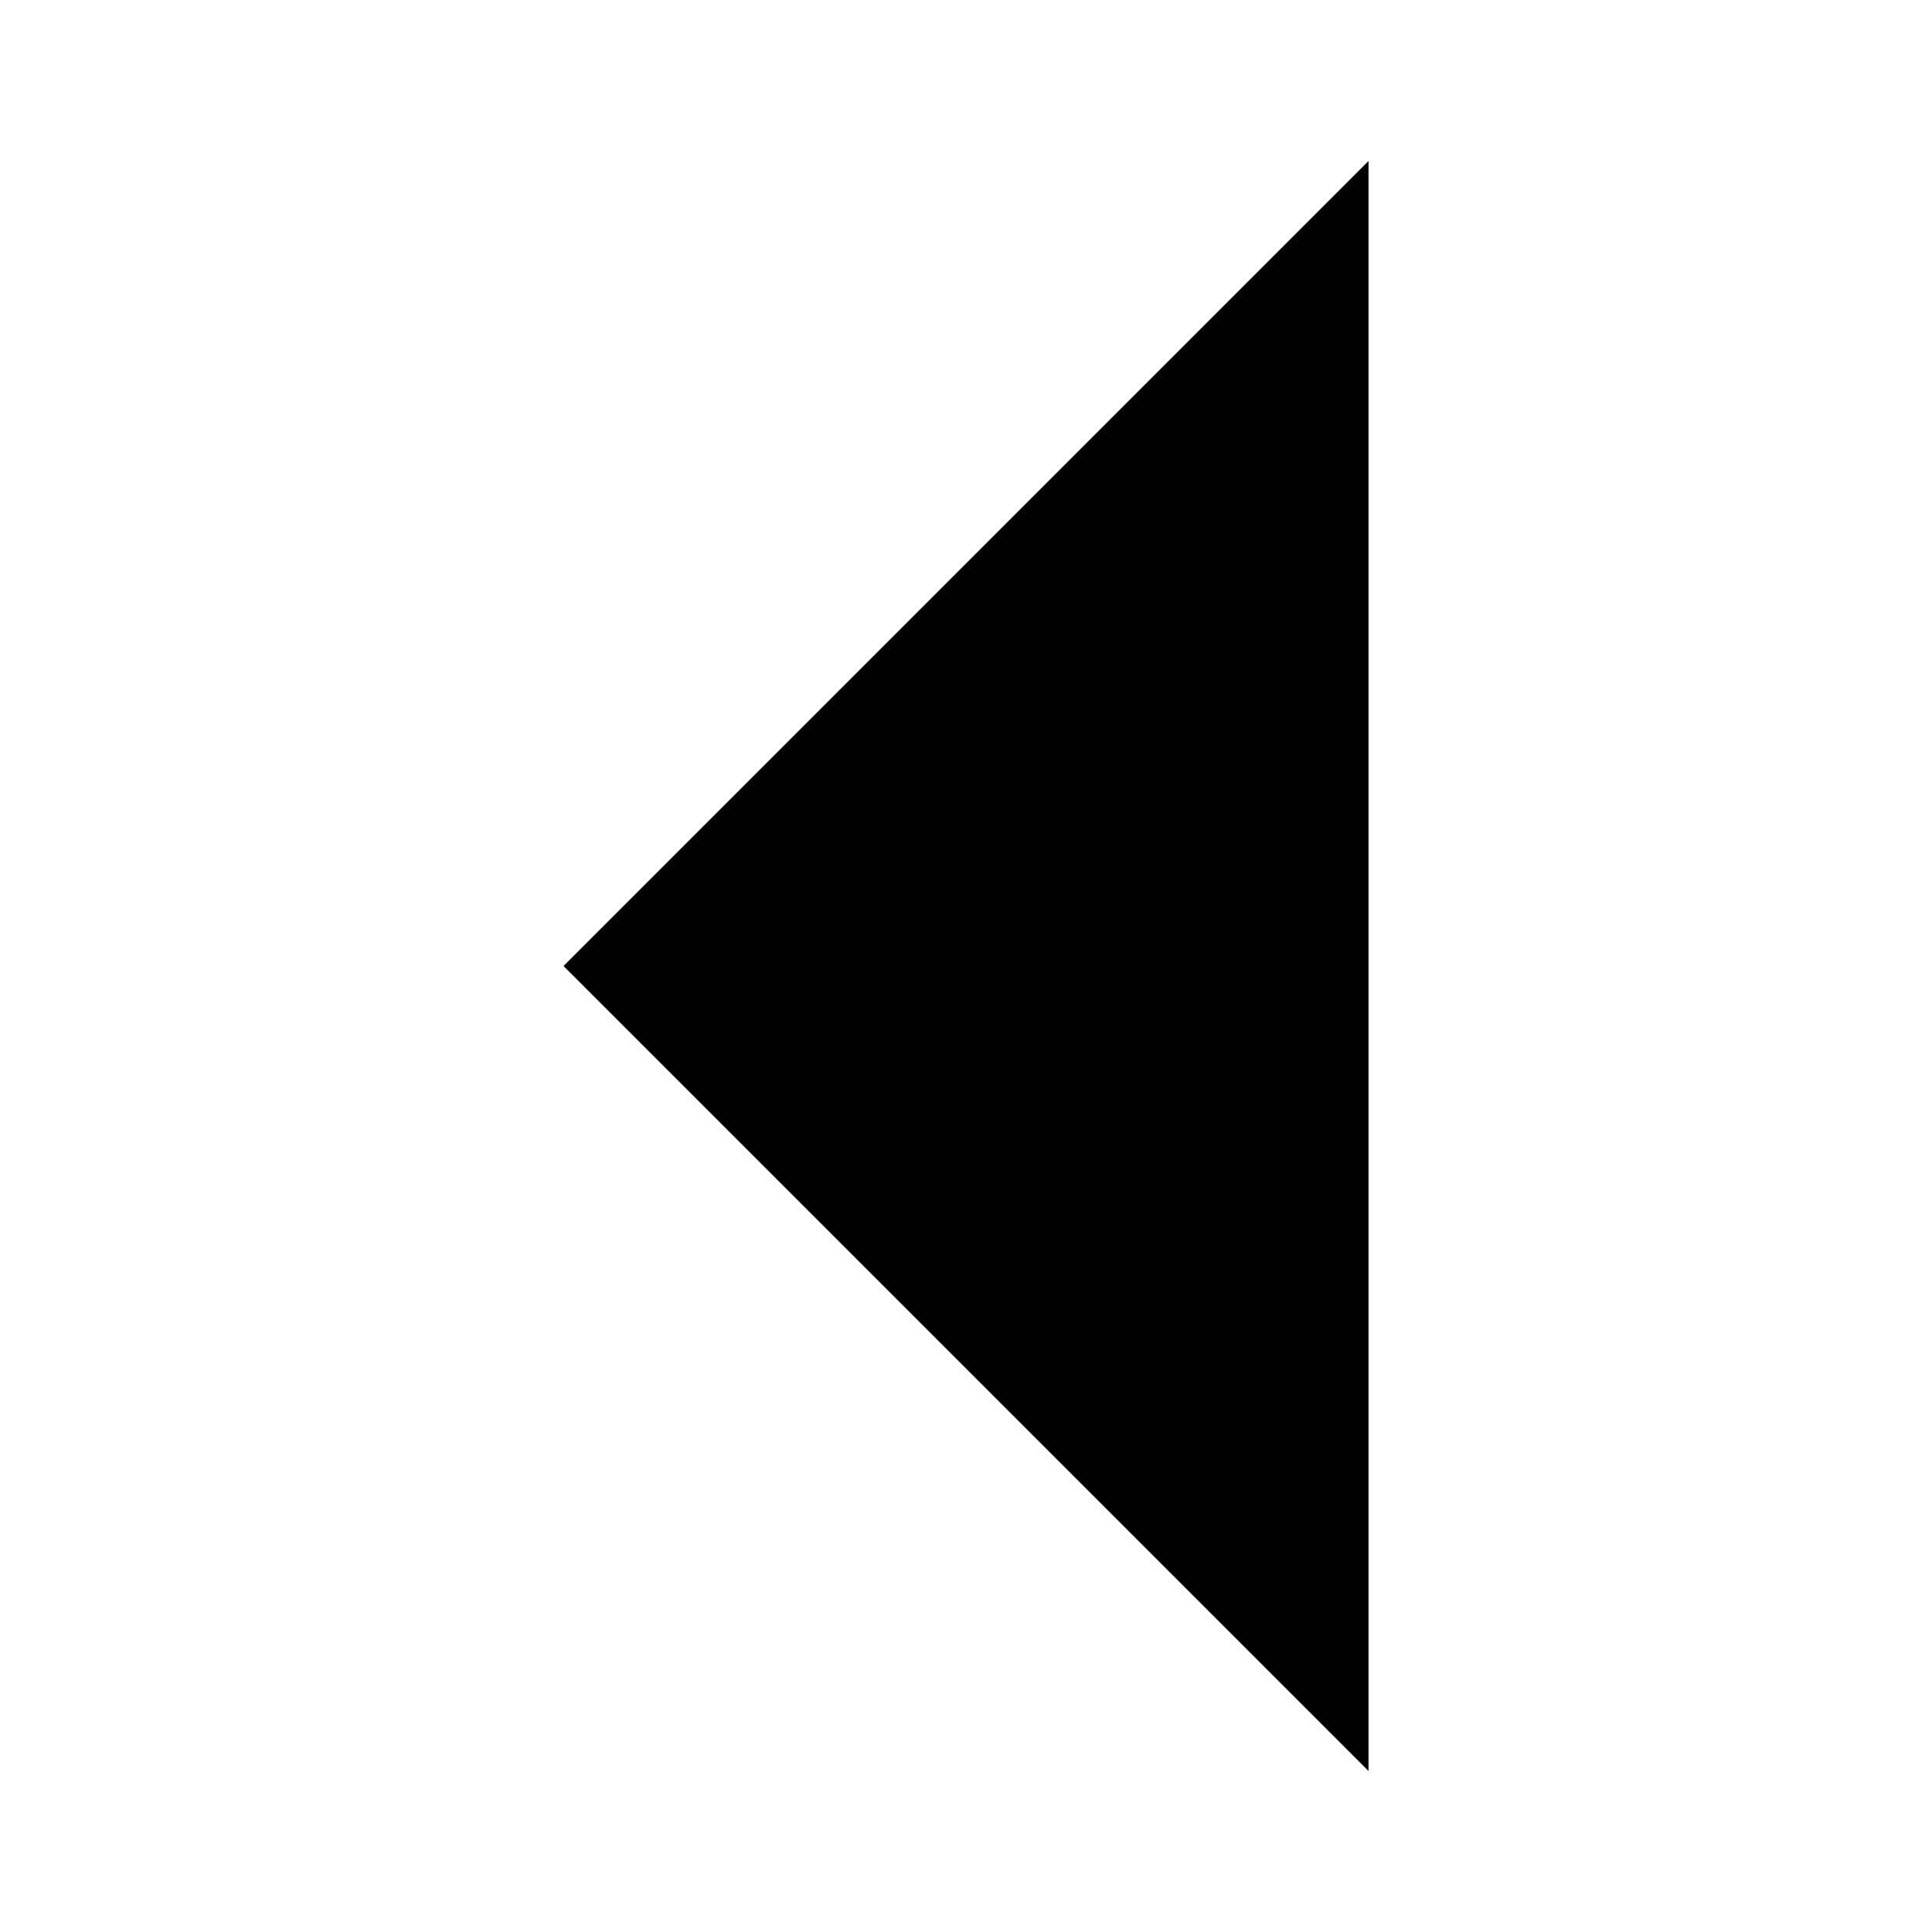
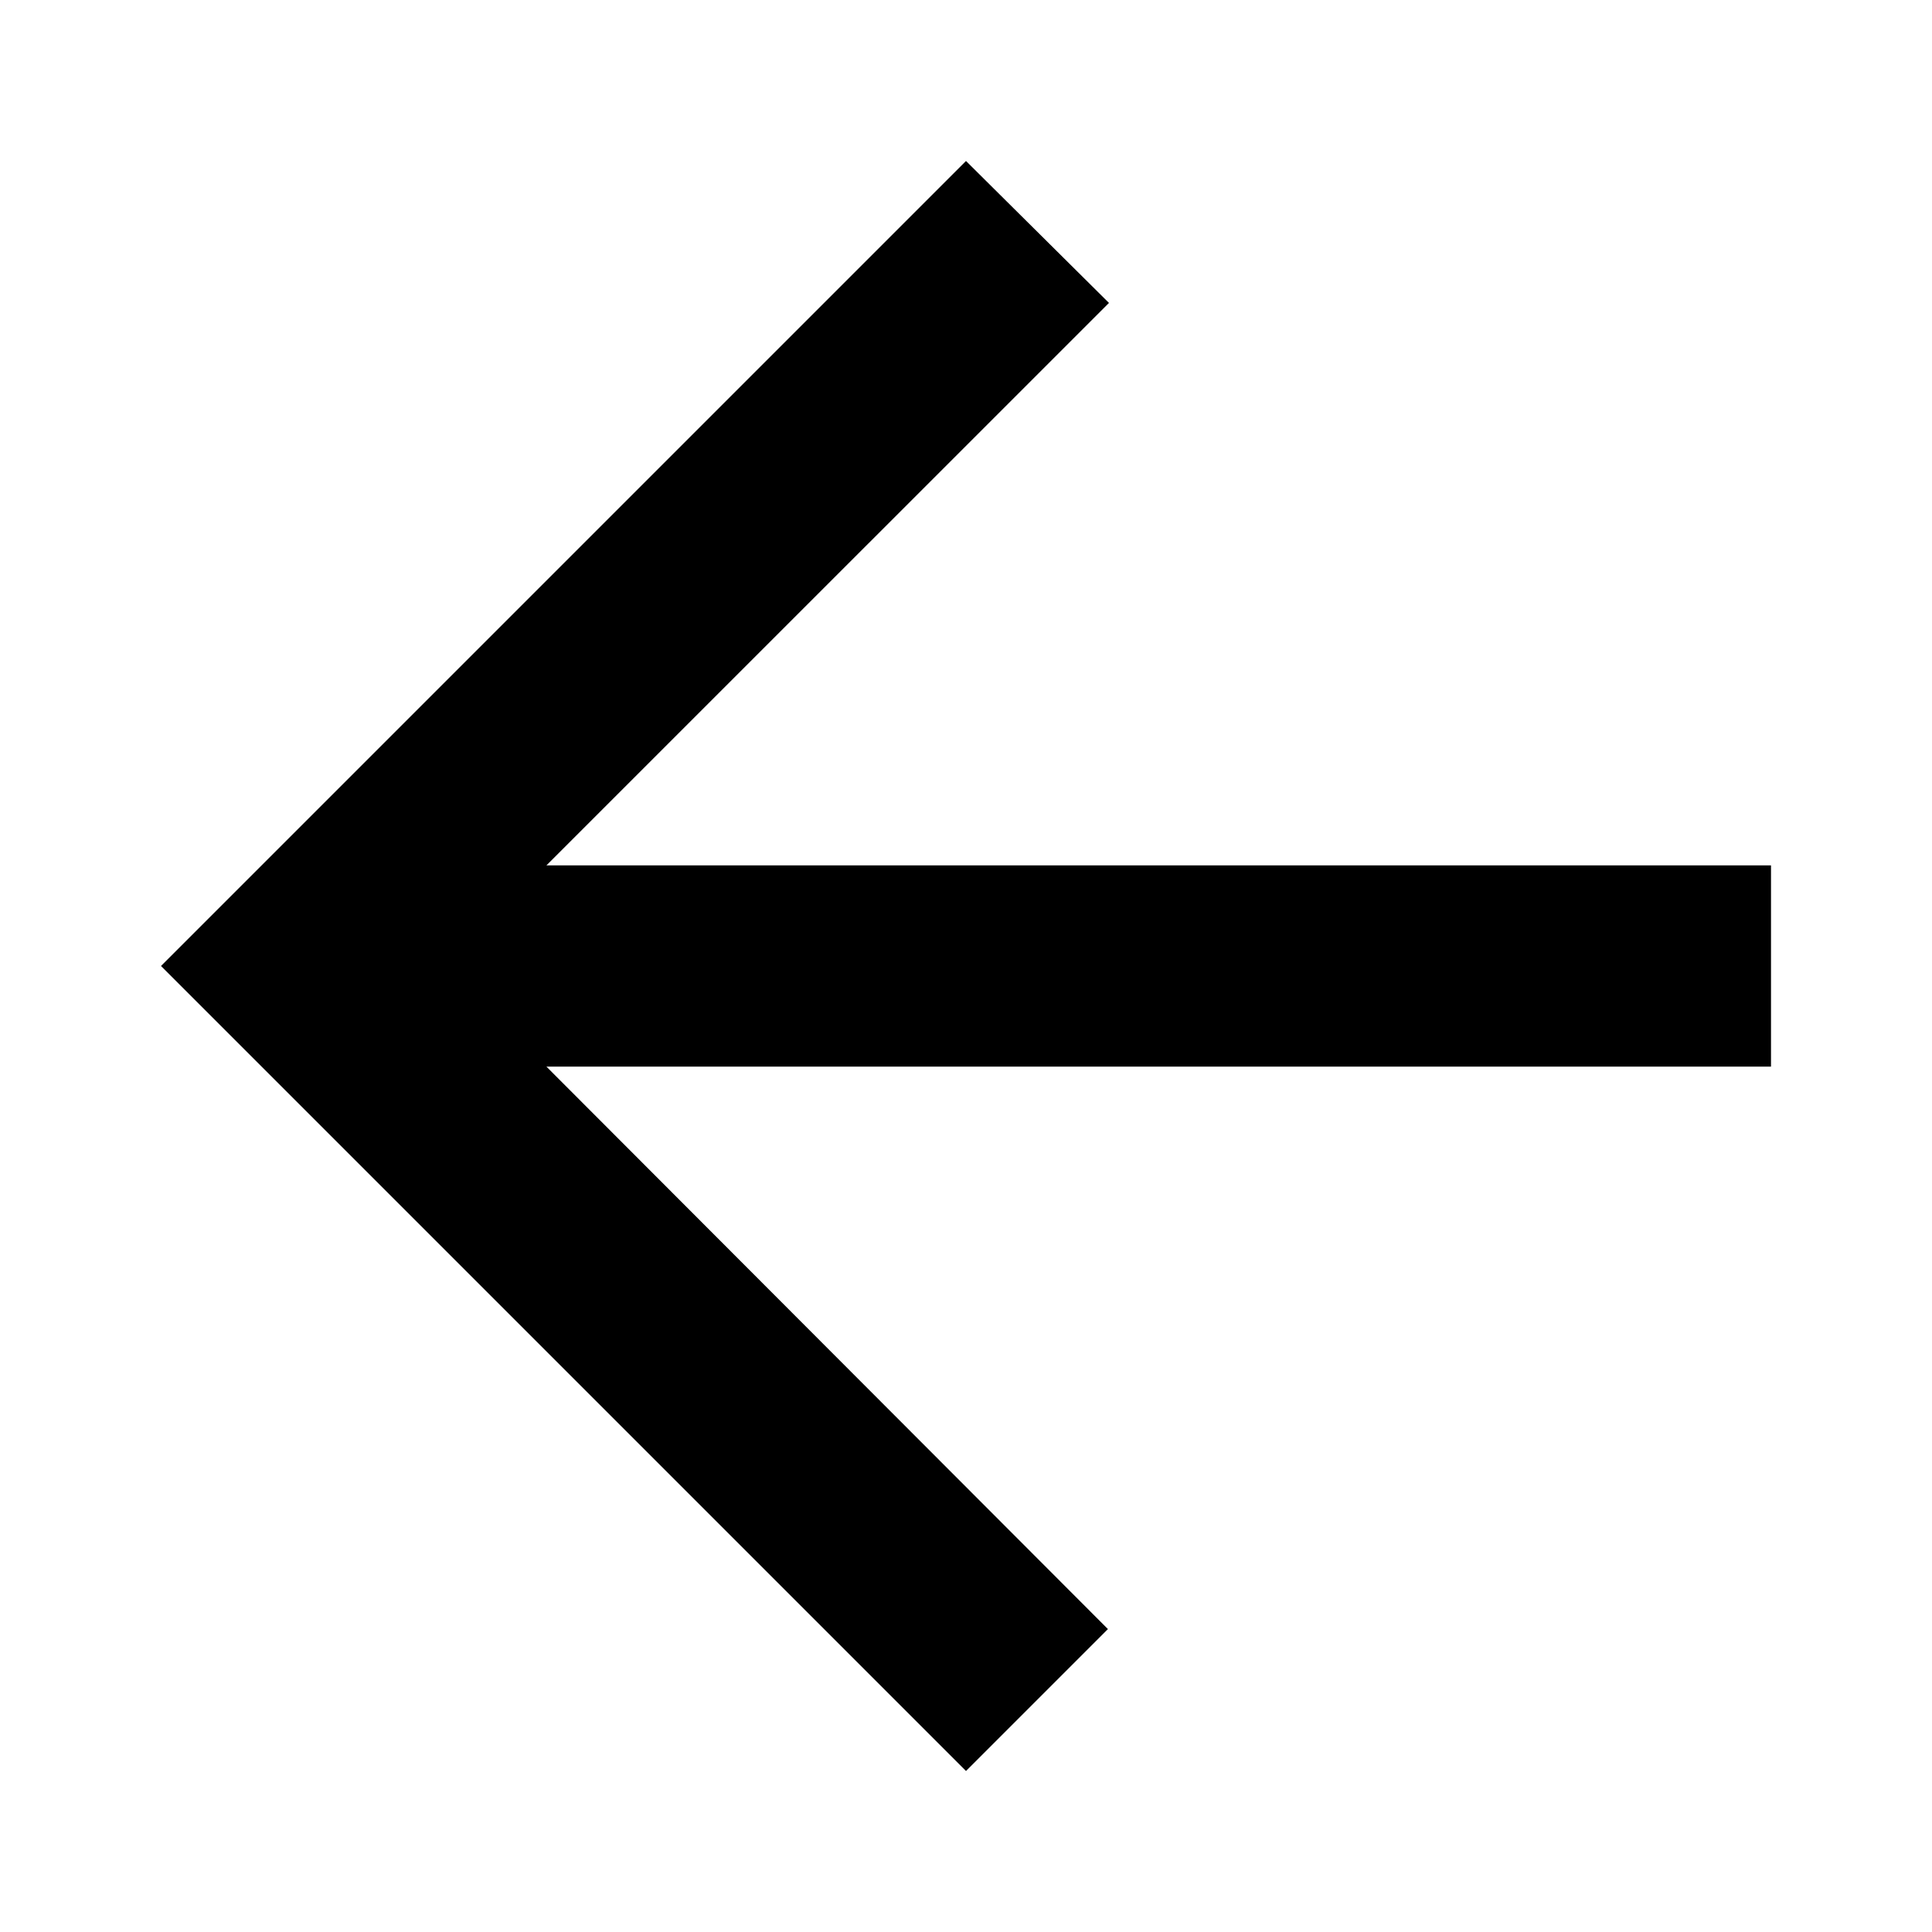
<svg xmlns="http://www.w3.org/2000/svg" version="1.1" x="0px" y="0px" width="24px" height="24px" viewBox="0 0 24 24" enable-background="new 0 0 24 24" xml:space="preserve">
-   <path d="M17,2L7,12l10,10V2z" />
+   <path d="M22,10.75H6.788l6.988-6.987L12,2L2,12l10,10l1.763-1.763L6.788,13.25H22V10.75z" />
</svg>
